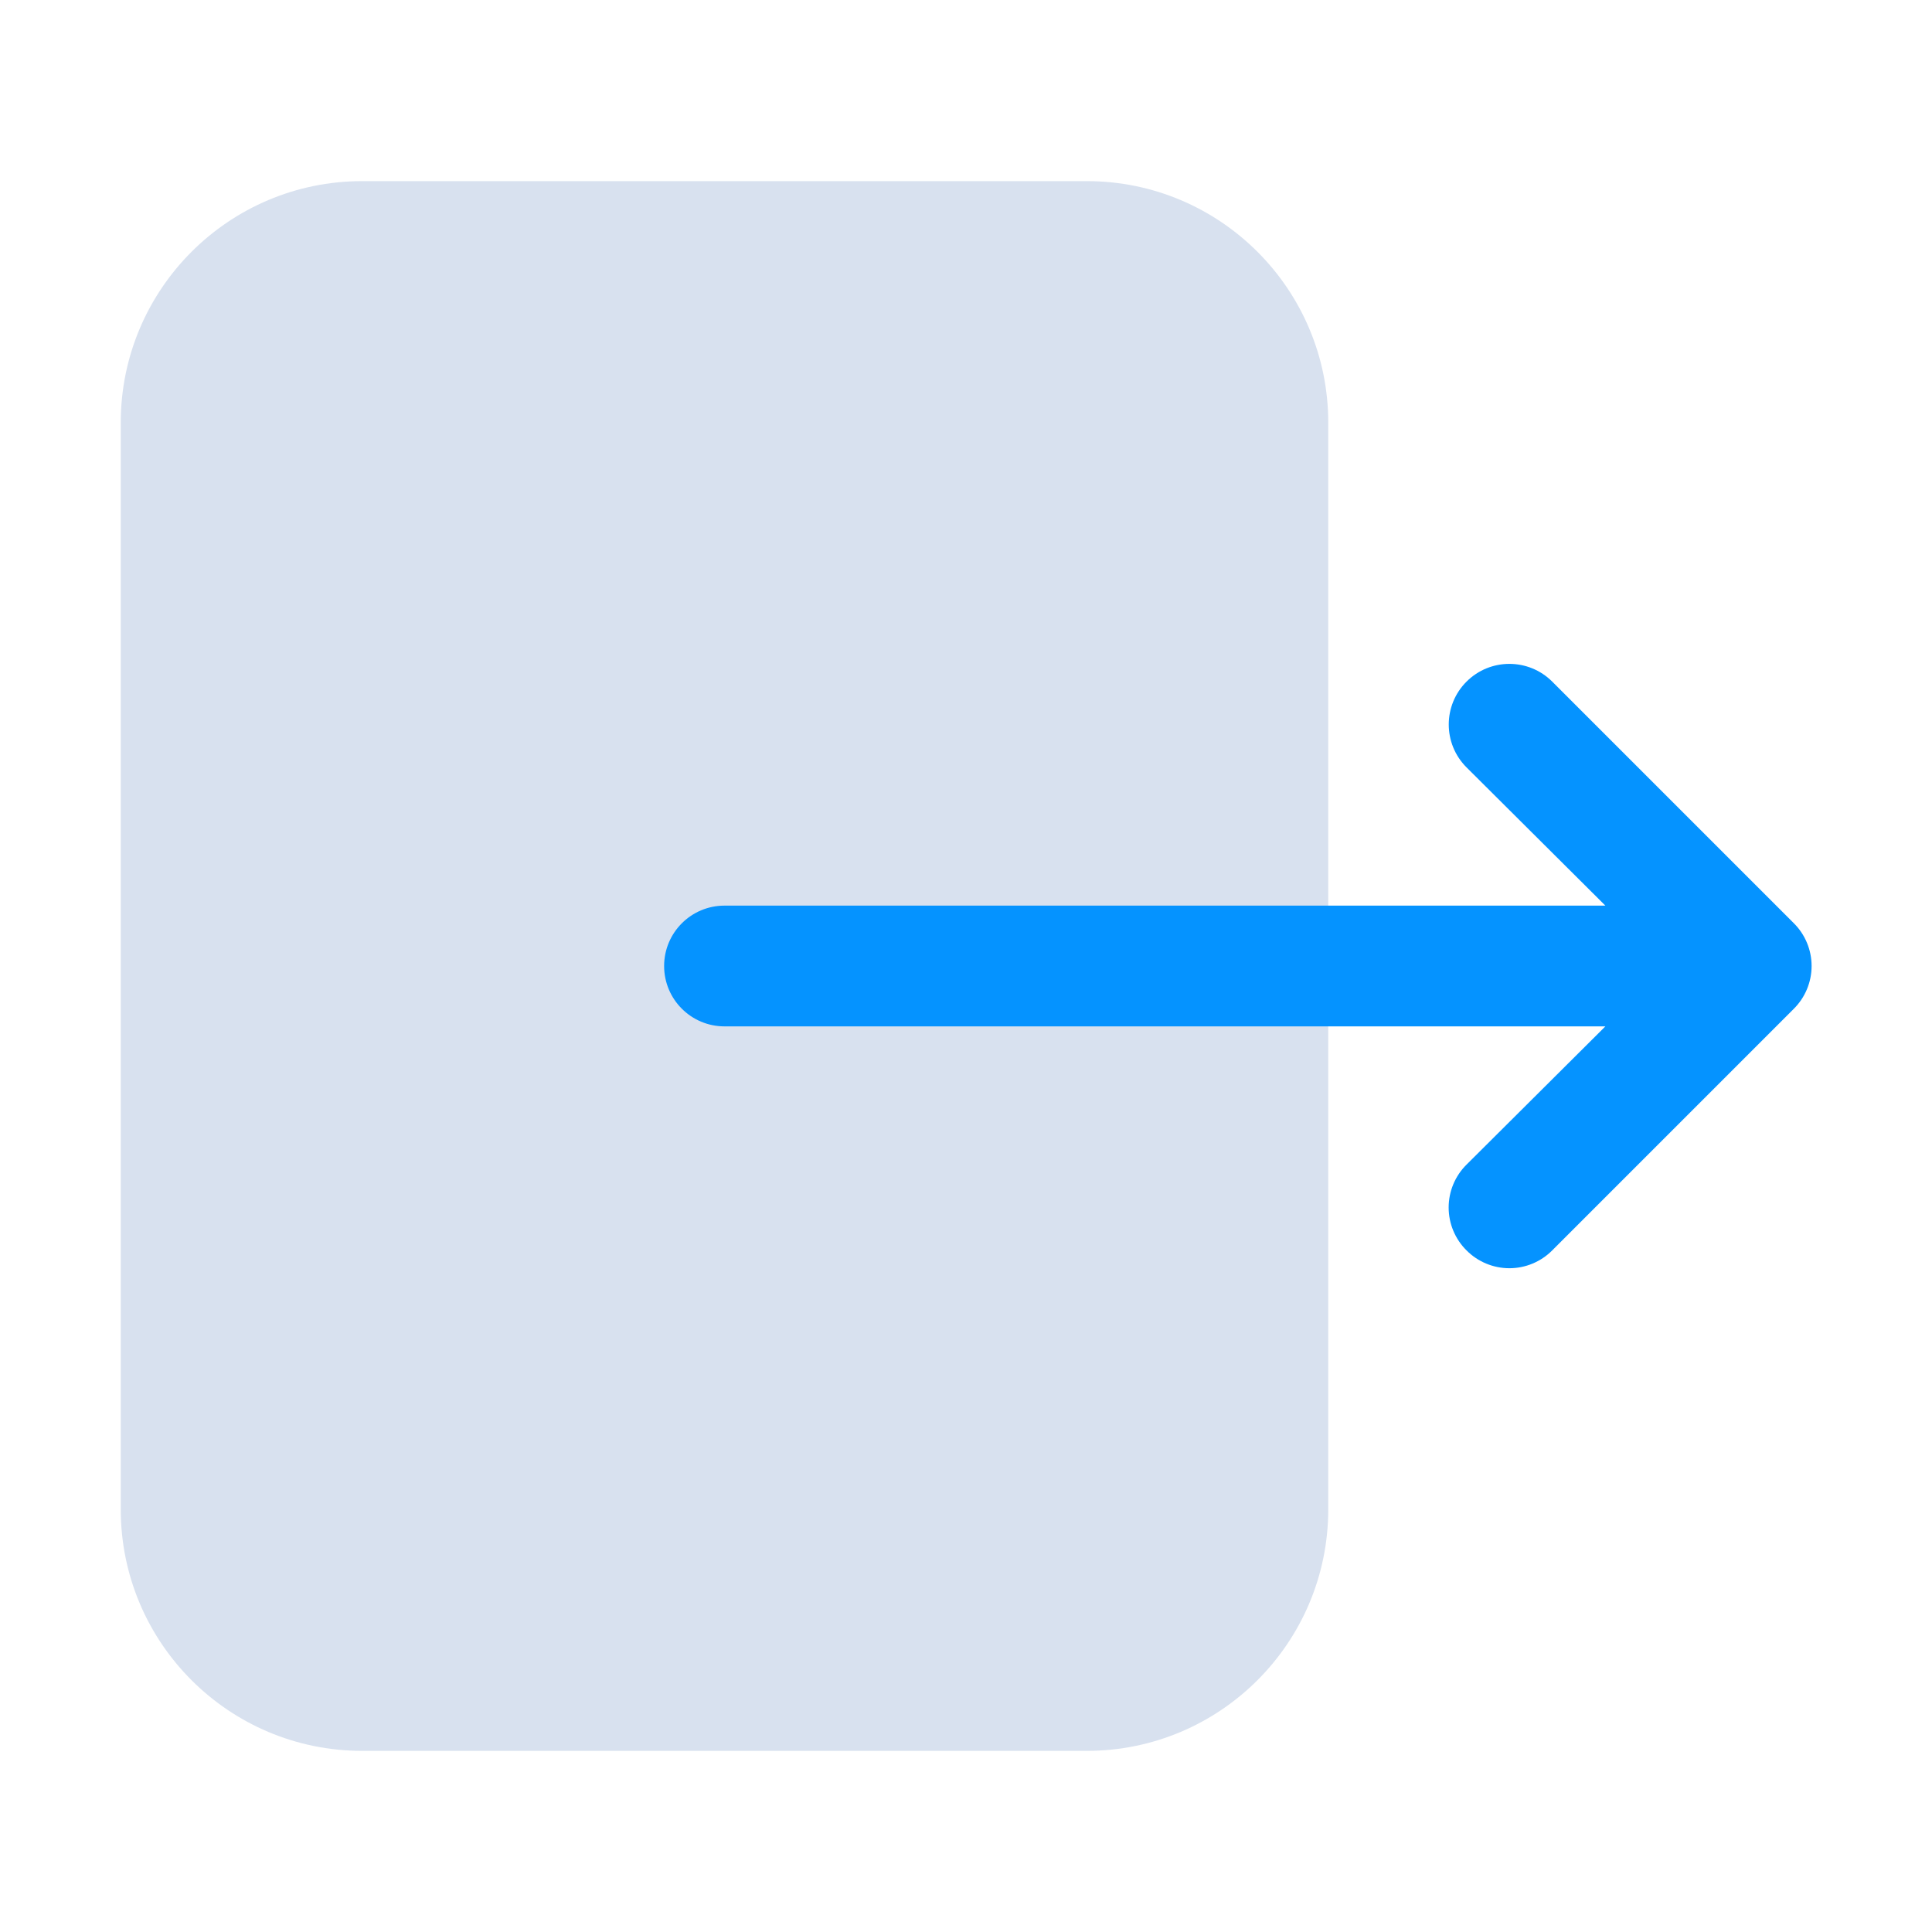
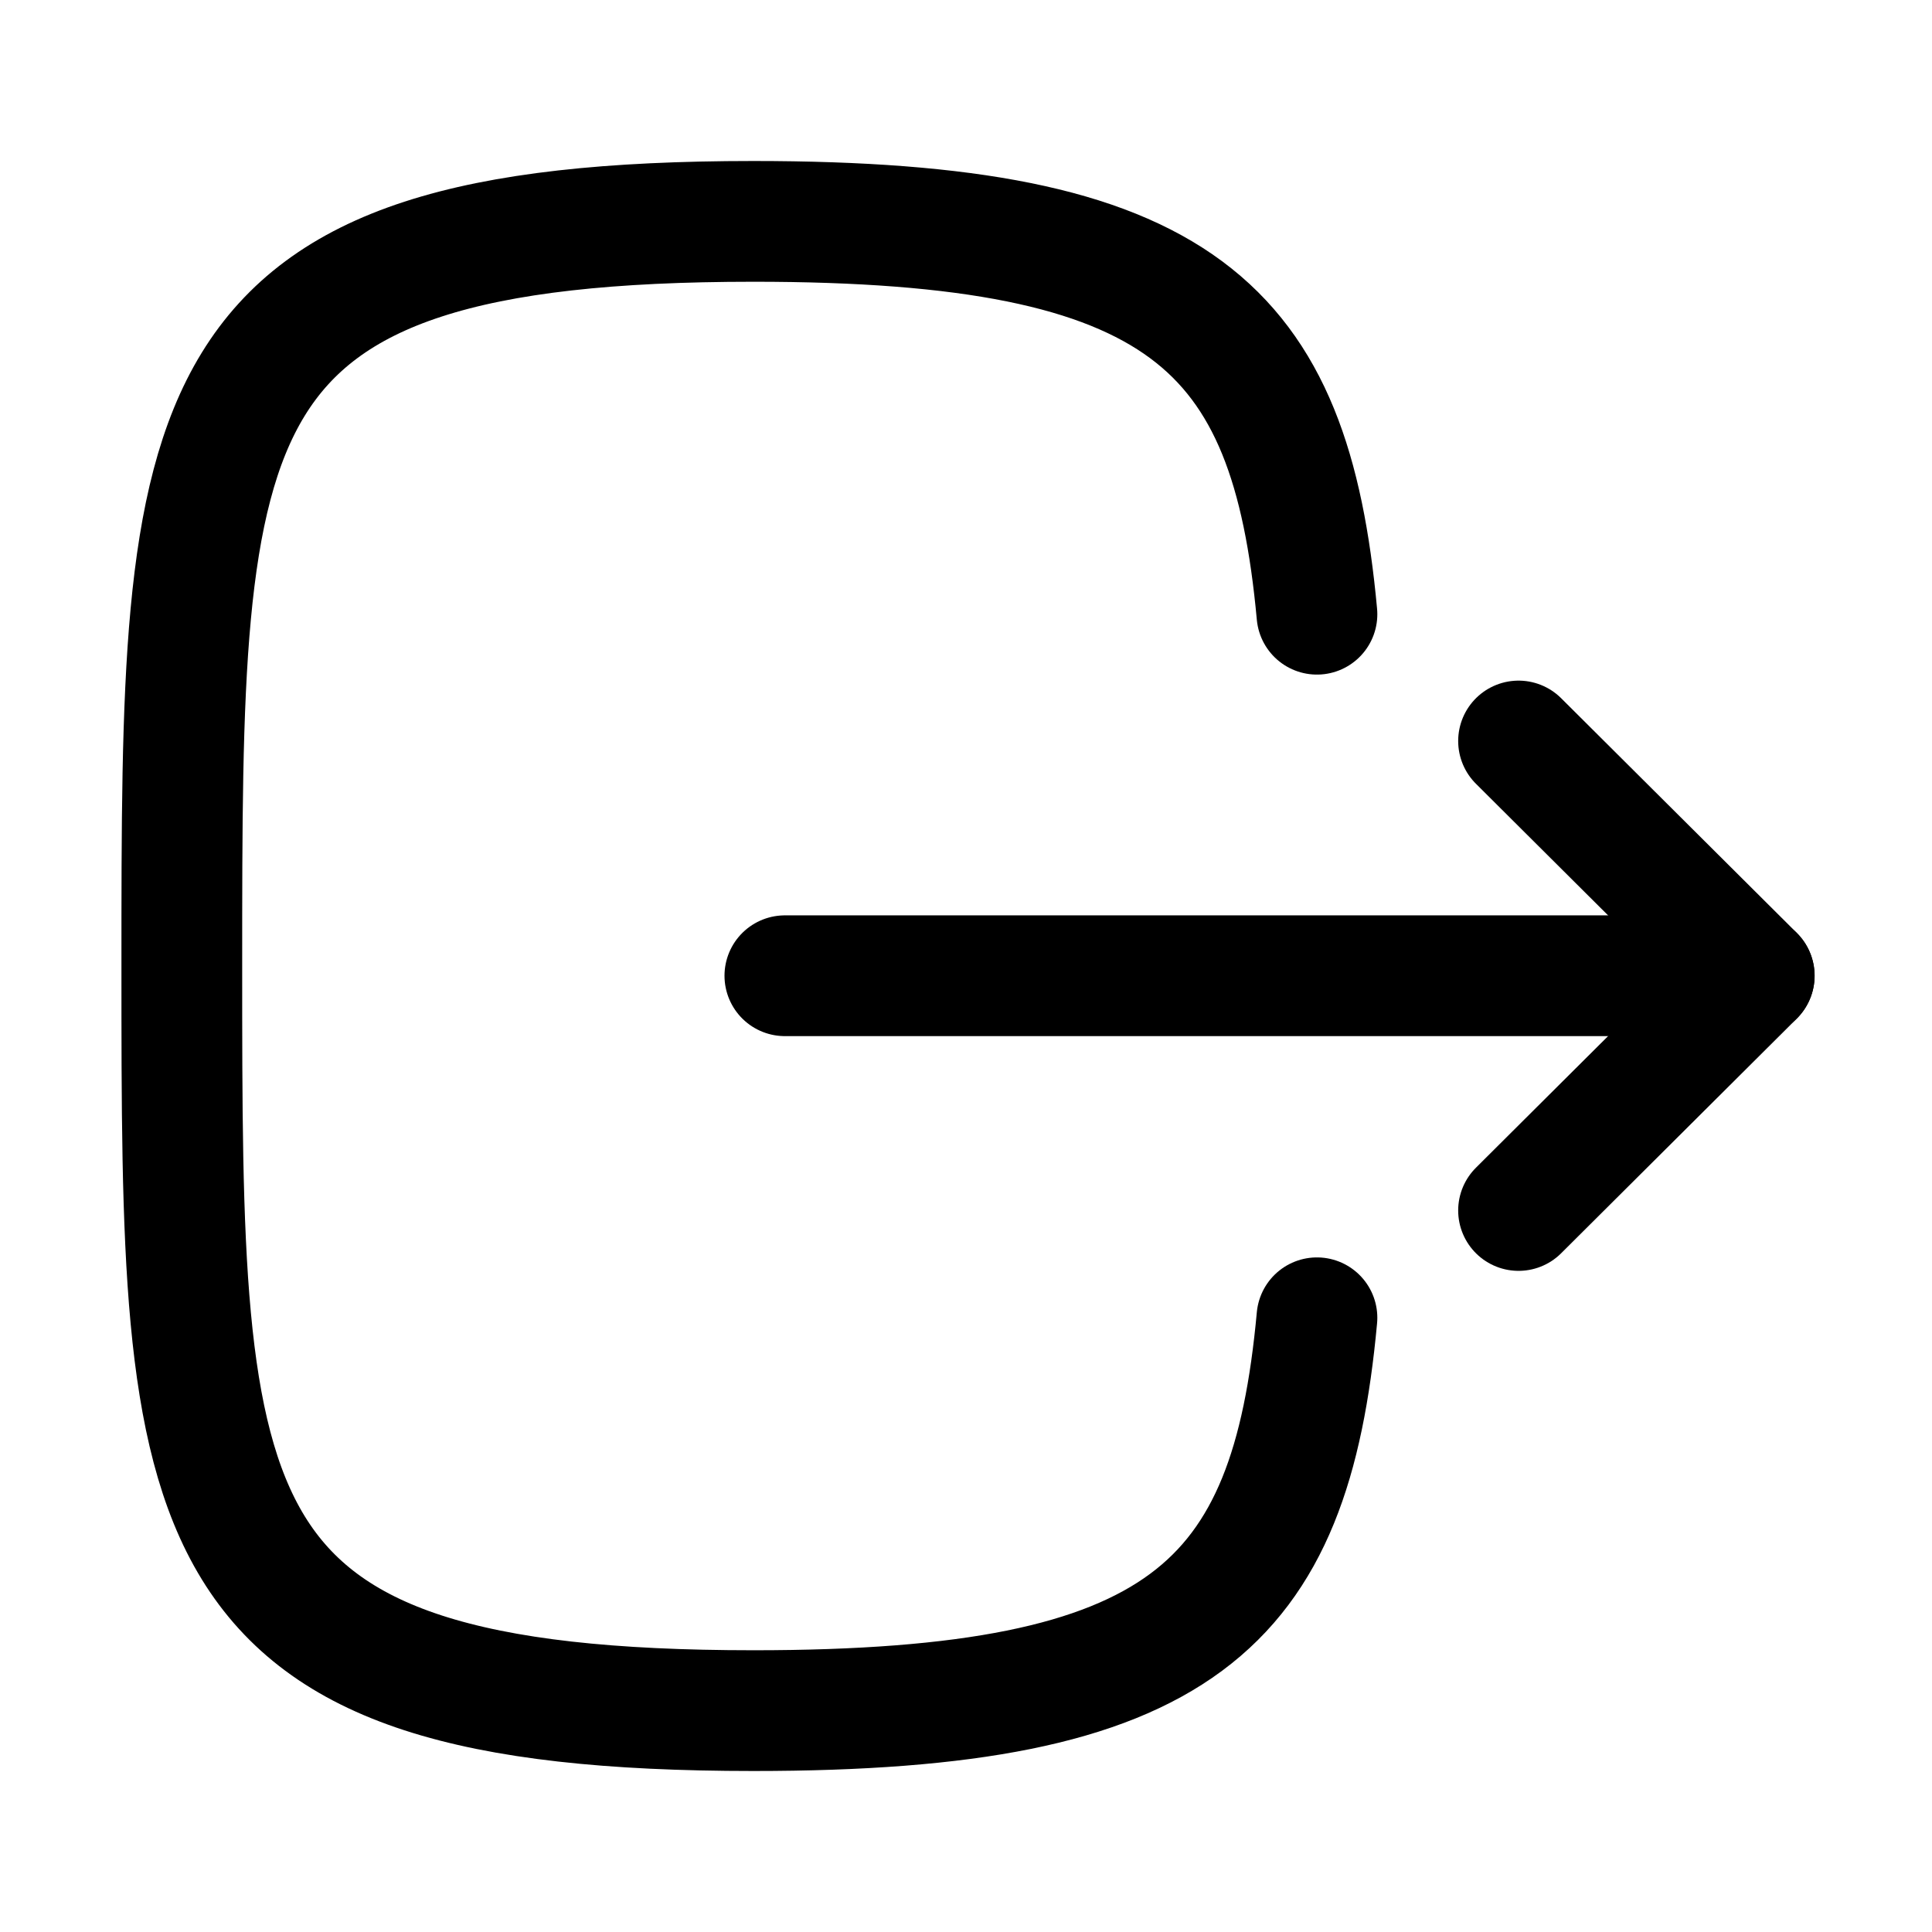
- <svg xmlns="http://www.w3.org/2000/svg" viewBox="0 0 32 32">
-   <defs>
-     <style>.cls-1{fill:#d8e1ef;}.cls-2{fill:#0593ff;}</style>
-   </defs>
-   <g id="out">
-     <rect class="cls-1" height="26" rx="4" ry="4" width="20" x="2" y="3" />
-     <path class="cls-2" d="M29.71,15.29l-4-4a1,1,0,0,0-1.42,1.42L26.59,15H12a1,1,0,0,0,0,2H26.59l-2.3,2.29a1,1,0,0,0,0,1.42,1,1,0,0,0,1.42,0l4-4A1,1,0,0,0,29.71,15.29Z" />
+ <svg xmlns="http://www.w3.org/2000/svg" width="24px" height="24px" viewBox="0 0 24 24" version="1.1">
+   <g id="Iconly/Curved/Logout" stroke="none" stroke-width="1" fill="none" fill-rule="evenodd" stroke-linecap="round" stroke-linejoin="round">
+     <g id="Logout" transform="translate(2, 2)" stroke="#000000" stroke-width="1.5">
+       <line x1="19.791" y1="10.121" x2="7.75" y2="10.121" id="Stroke-1" />
+       <polyline id="Stroke-3" points="16.864 7.205 19.792 10.121 16.864 13.037" />
+       <path d="M0.259,5.63 C0.589,2.05 1.929,0.75 7.259,0.75 C14.36,0.75 14.36,3.06 14.36,10 C14.36,16.94 14.36,19.25 7.259,19.25 C1.929,19.25 0.589,17.95 0.259,14.37" id="Stroke-4" transform="translate(7.3093, 9.9999) scale(-1, 1) translate(-7.3093, -9.9999) " />
+     </g>
  </g>
</svg>
